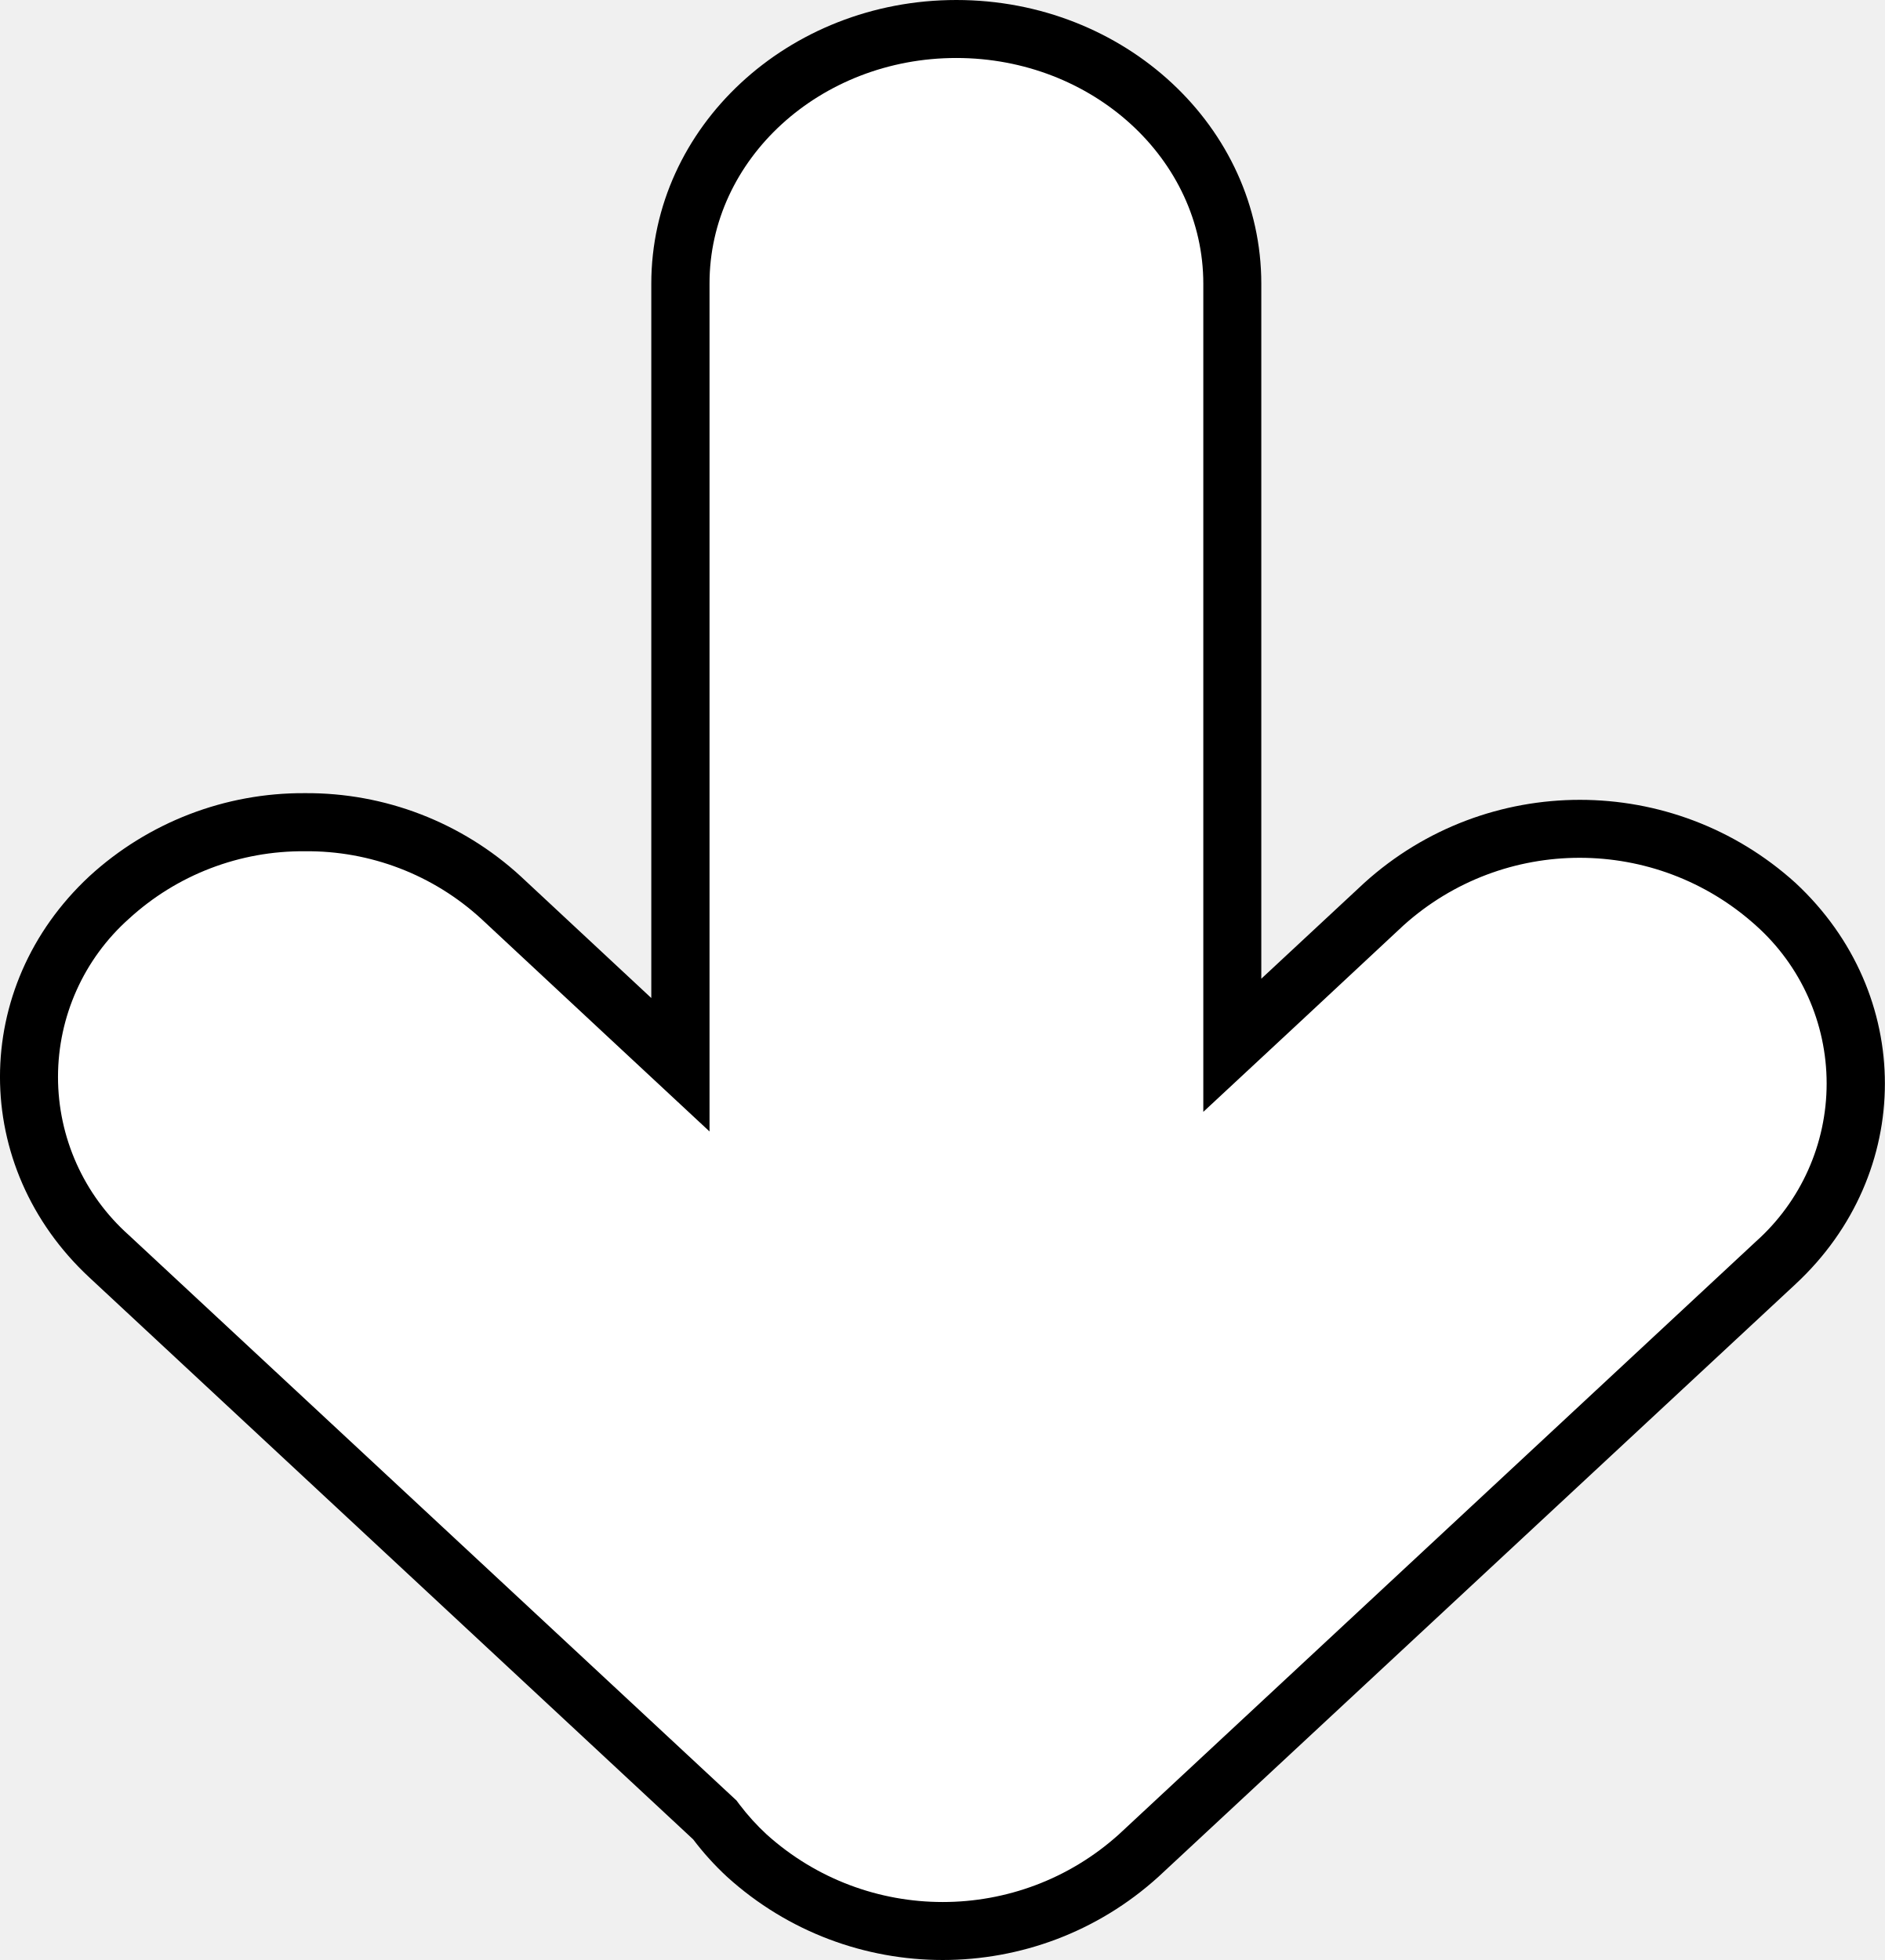
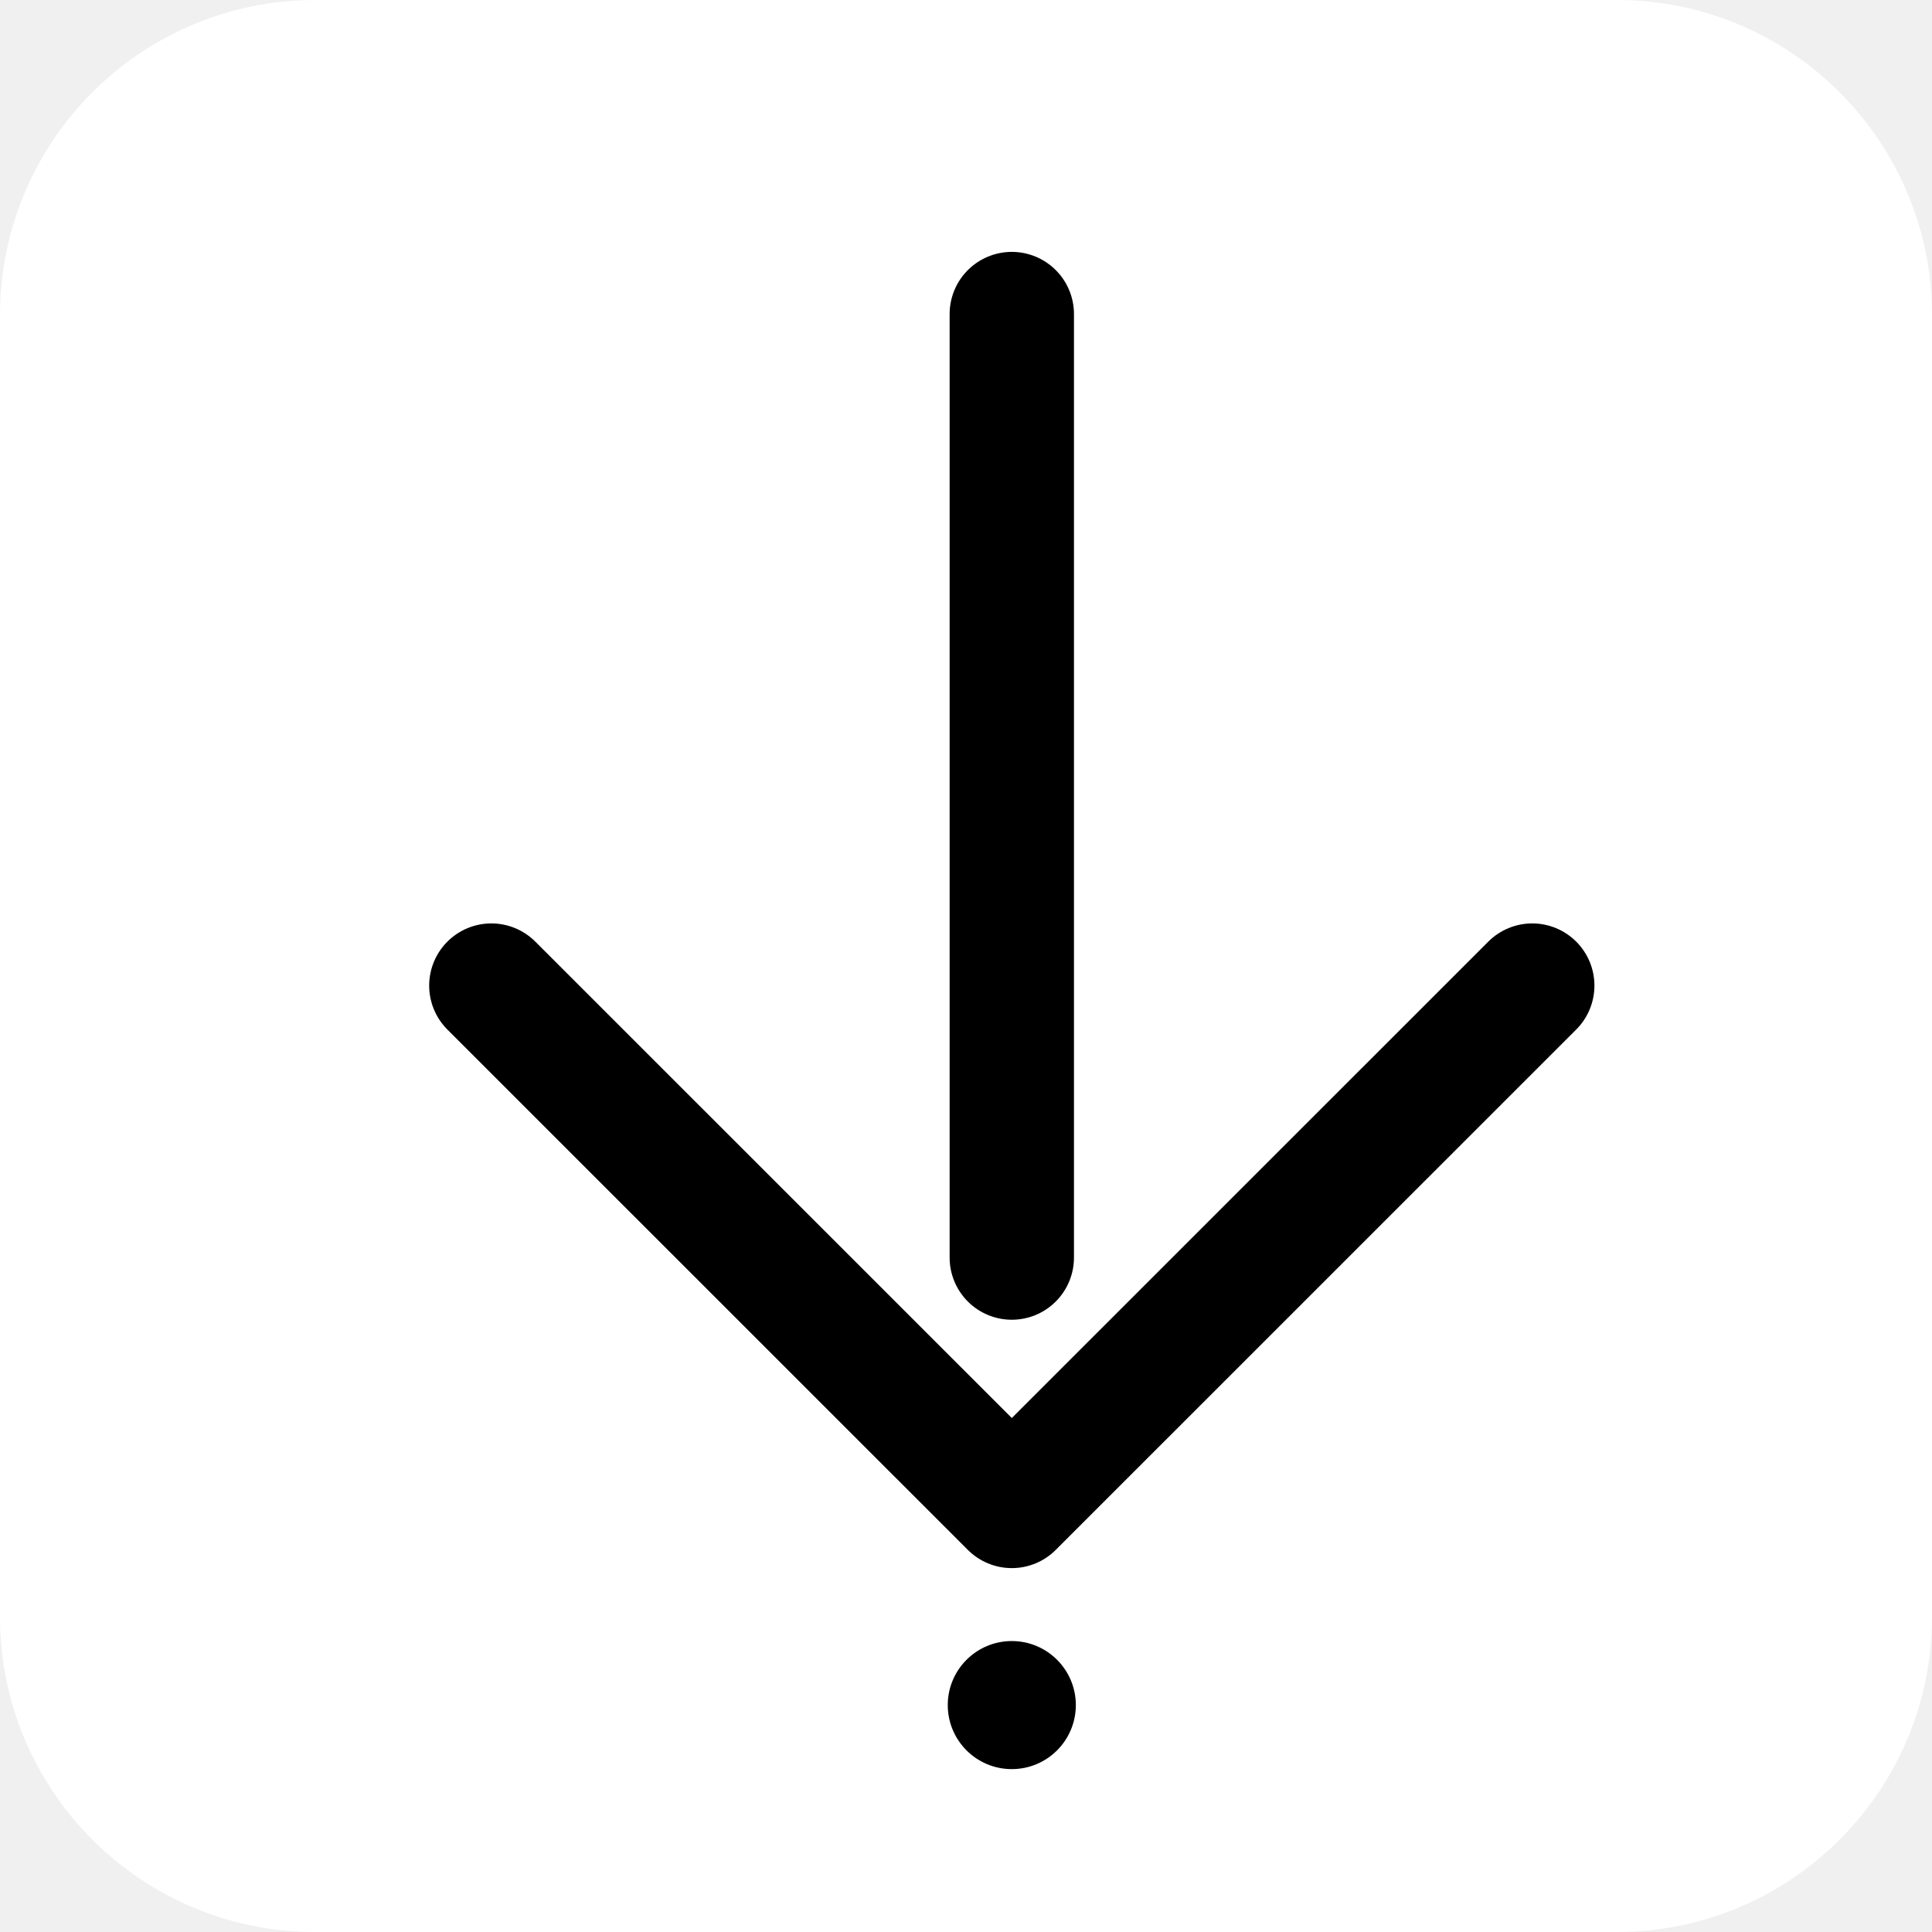
- <svg xmlns="http://www.w3.org/2000/svg" viewBox="0 0 325 338">
+ <svg xmlns="http://www.w3.org/2000/svg" viewBox="0 0 186.46 186.46">
  <defs>
-     <style>.a95dfc5a-ad24-448a-bae9-565c755b6044{fill:#fff;}</style>
+     <style>.fa6e1722-9591-4e05-b7dd-e7109c5b45aa,.fdff3b46-1701-4587-8e67-08f8ee47e7e2{fill:#fff;}.f4d891dd-2376-44f6-8b96-d15b4074d0e5,.fdff3b46-1701-4587-8e67-08f8ee47e7e2{stroke:#000;stroke-linecap:round;stroke-width:12px;}.fdff3b46-1701-4587-8e67-08f8ee47e7e2{stroke-miterlimit:10;}.f4d891dd-2376-44f6-8b96-d15b4074d0e5{fill:none;stroke-linejoin:round;}</style>
  </defs>
-   <g id="e79624c9-6caf-4f14-be72-4e52ffacea50" data-name="Layer 2">
-     <g id="ac2d171a-a97f-4098-888c-9914d2258f81" data-name="Layer 1">
-       <path class="a95dfc5a-ad24-448a-bae9-565c755b6044" d="M162.55,333a49.29,49.29,0,0,1-33.78-13,44.6,44.6,0,0,1-5.25-5.81l-.27-.35L18.81,216.68a41.55,41.55,0,0,1,0-61.87,49.3,49.3,0,0,1,33.78-13,49.3,49.3,0,0,1,33.78,13l30.93,28.78V48.93C117.3,24.71,138.65,5,164.89,5s47.59,19.71,47.59,43.93V180.26l26.15-24.34a49.3,49.3,0,0,1,33.78-13h0a49.26,49.26,0,0,1,33.77,13,41.54,41.54,0,0,1,0,61.87L196.32,320A49.27,49.27,0,0,1,162.55,333Z" />
-       <path d="M164.89,10c23.48,0,42.59,17.46,42.59,38.93V191.74l16.81-15.64L242,159.58a45.4,45.4,0,0,1,60.74,0,36.54,36.54,0,0,1,0,54.54L192.92,316.34a45.38,45.38,0,0,1-60.74,0,40.1,40.1,0,0,1-4.67-5.15l-.53-.71-.65-.6L22.22,213a36.55,36.55,0,0,1,0-54.55,44.29,44.29,0,0,1,30.37-11.65A44.28,44.28,0,0,1,83,158.47l22.53,21,16.81,15.65V48.93C122.3,27.46,141.41,10,164.89,10m0-10c-29,0-52.59,21.91-52.59,48.93V172.11l-22.53-21a54.43,54.43,0,0,0-37.18-14.33,54.45,54.45,0,0,0-37.18,14.33c-20.55,19.11-20.55,50.08,0,69.19L119.52,317.2a49.14,49.14,0,0,0,5.85,6.46,55.37,55.37,0,0,0,74.36,0L309.59,221.45c20.55-19.1,20.55-50.08,0-69.19a55.4,55.4,0,0,0-74.36,0l-17.75,16.52V48.93c0-27-23.55-48.93-52.59-48.93Z" />
+   <g id="e2e46ed5-f49b-4cc6-999e-4bbf7a208d0f" data-name="Layer 2">
+     <g id="a5342ccd-4aba-47ef-8fec-0500328fe46b" data-name="Layer 2">
+       <rect class="fa6e1722-9591-4e05-b7dd-e7109c5b45aa" width="186.46" height="186.46" rx="30.43" />
+     </g>
+     <g id="e77db13d-9395-4611-b33c-f7d2759e94f9" data-name="Layer 1">
+       <line class="fdff3b46-1701-4587-8e67-08f8ee47e7e2" x1="97.65" y1="30.31" x2="97.65" y2="121.37" />
+       <polyline class="f4d891dd-2376-44f6-8b96-d15b4074d0e5" points="147.88 95.12 97.65 145.34 47.42 95.12" />
+       <circle cx="97.65" cy="164.56" r="6.18" />
    </g>
  </g>
</svg>
